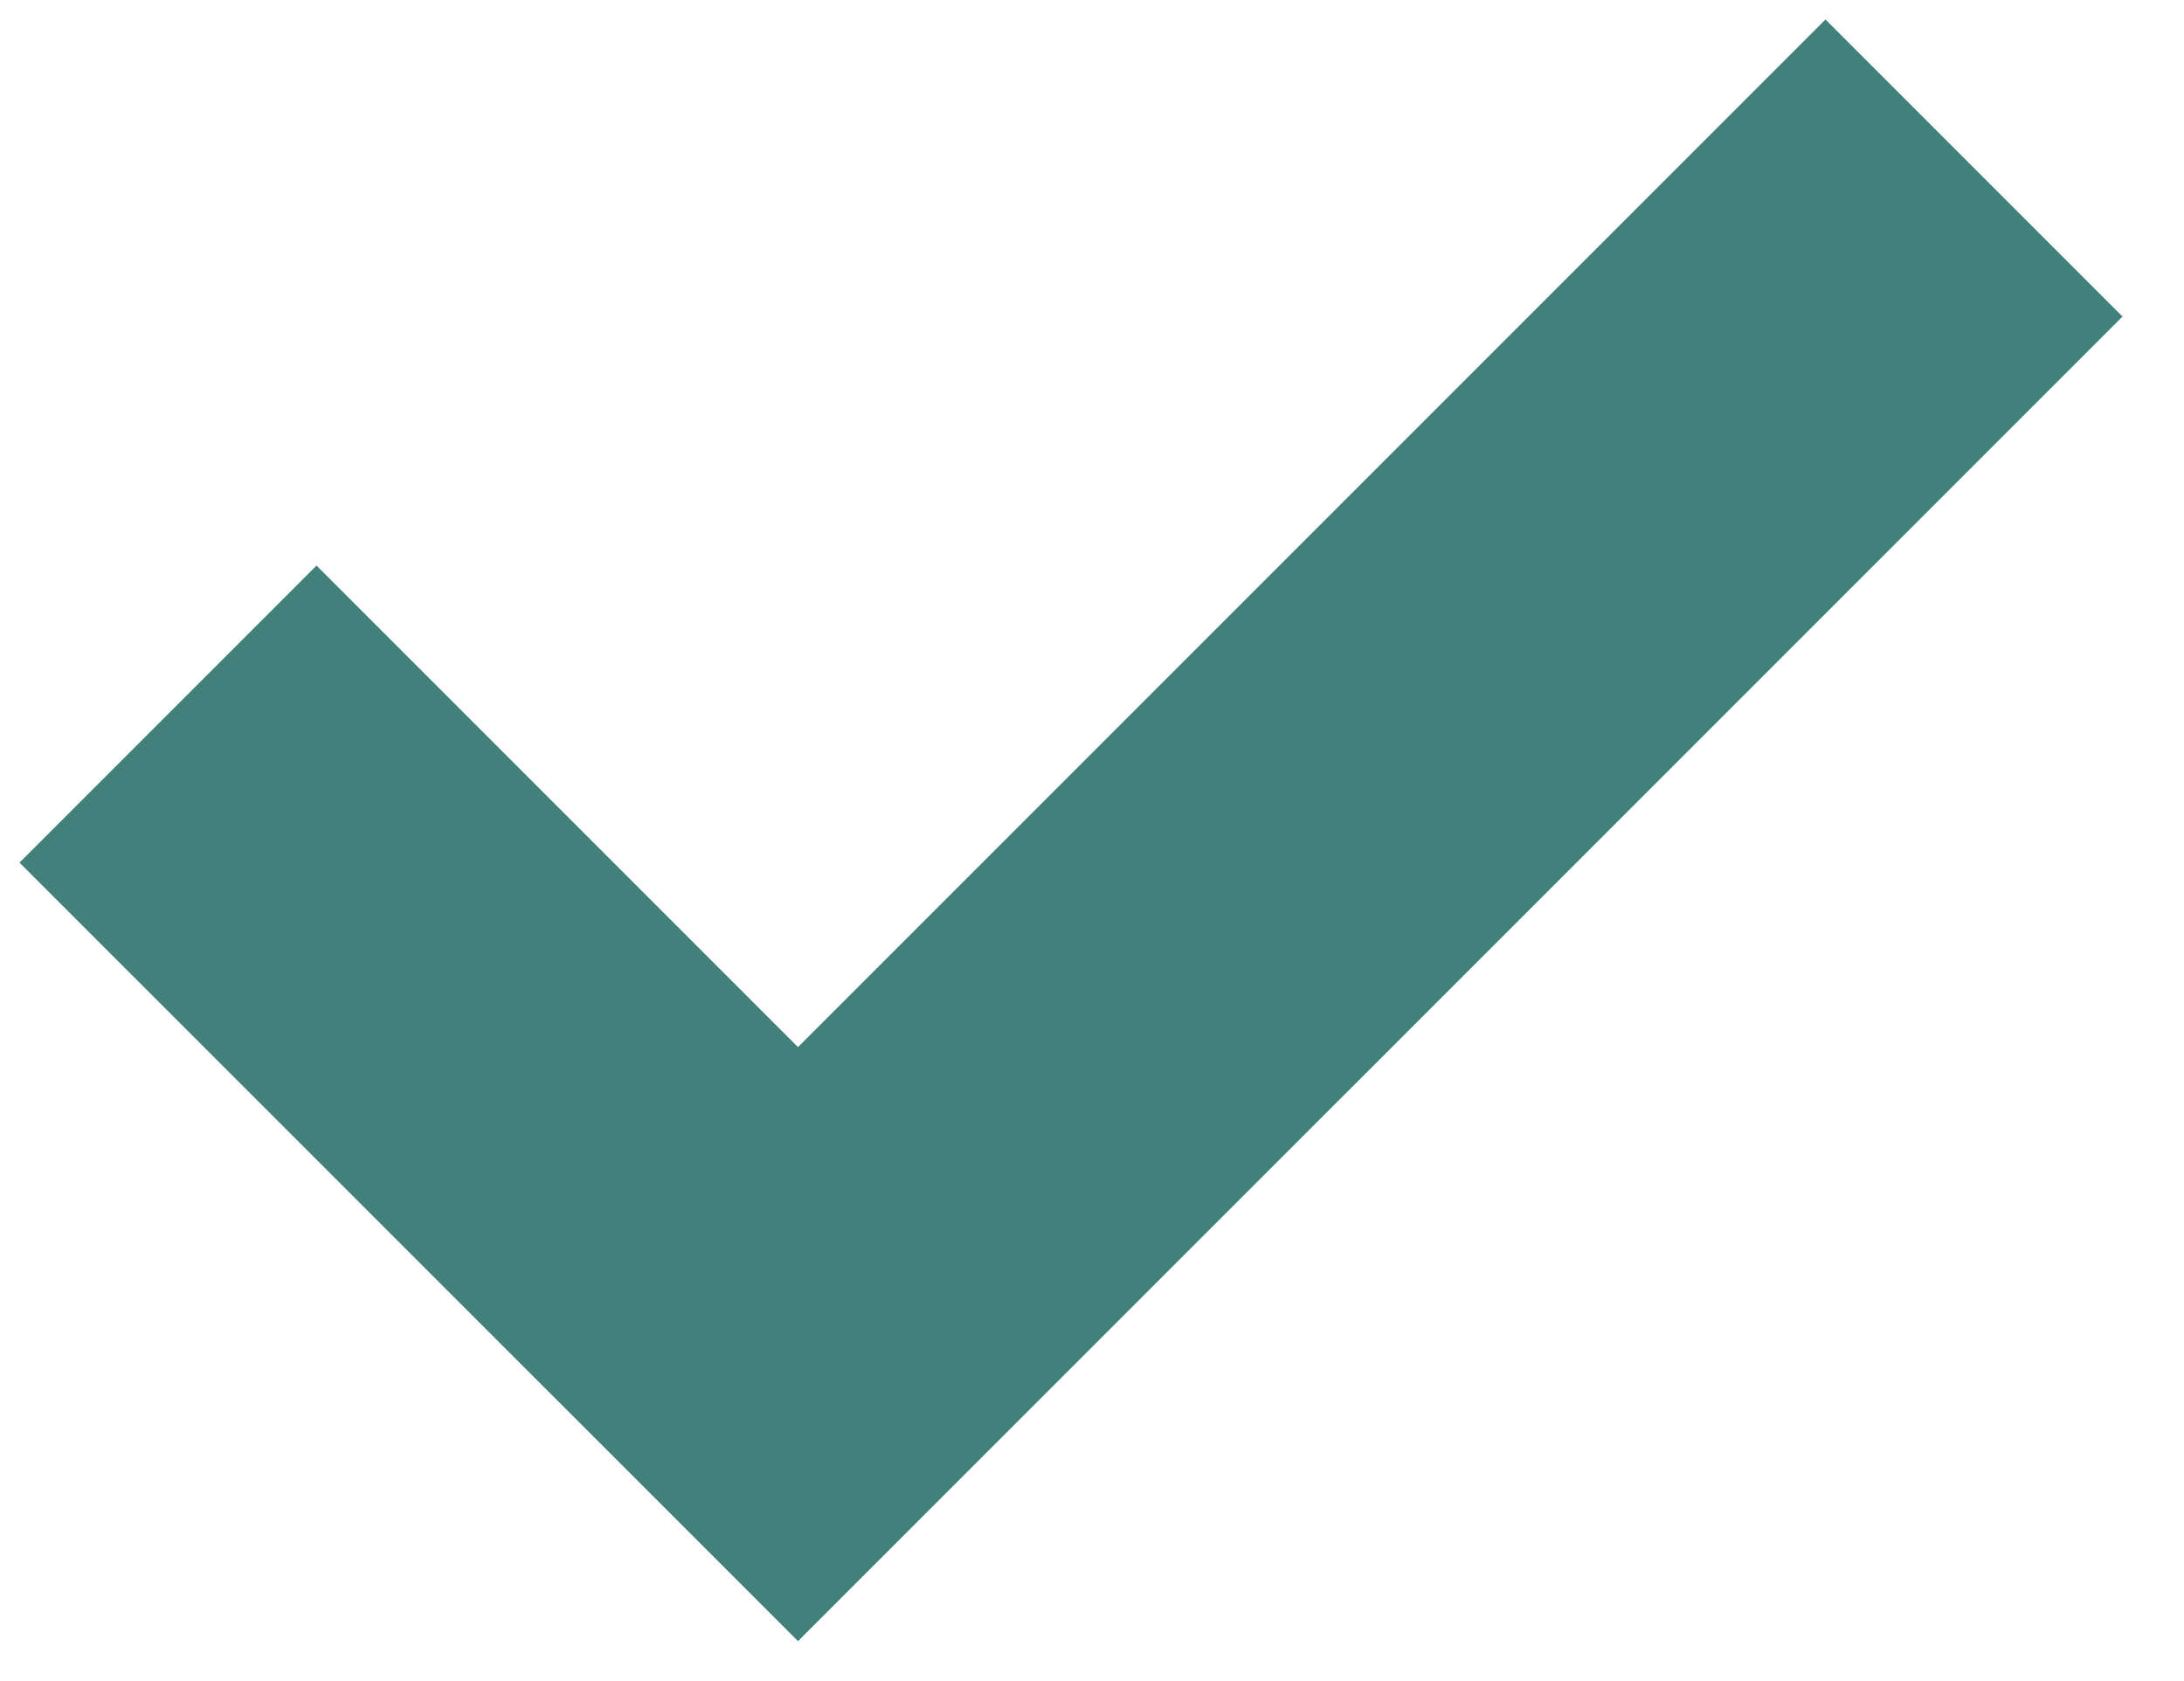
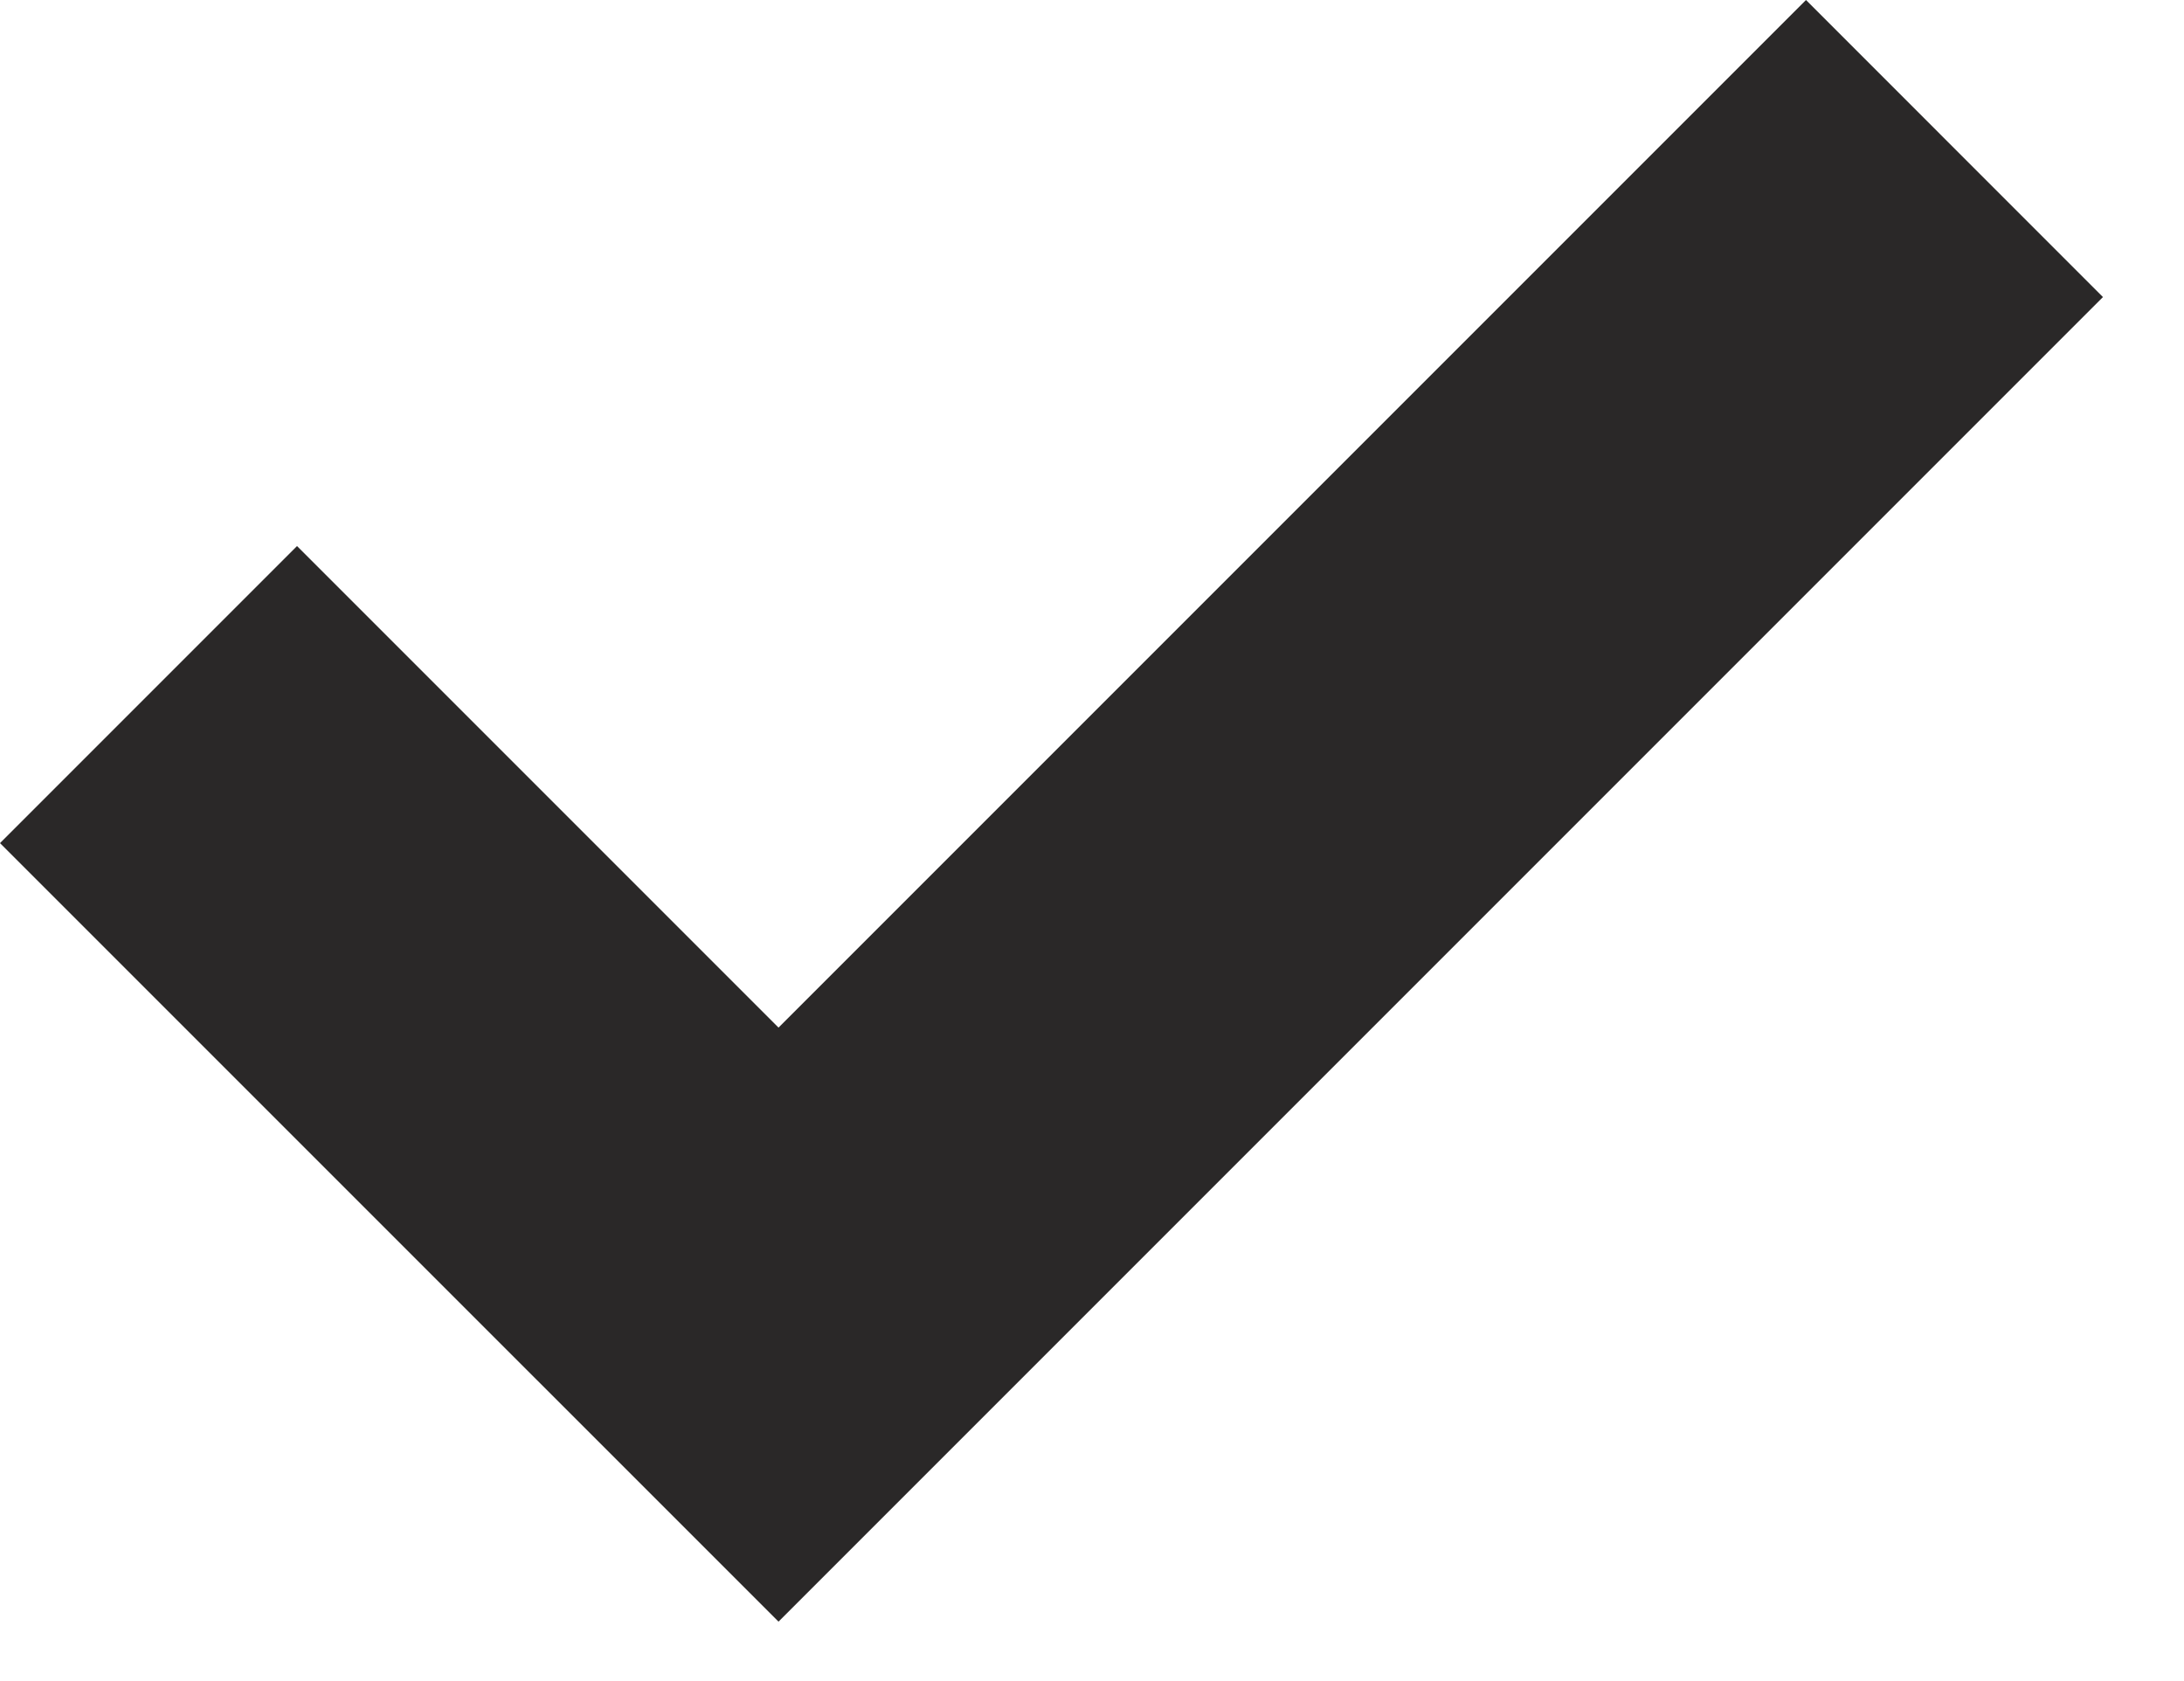
<svg xmlns="http://www.w3.org/2000/svg" width="26" height="20" viewBox="0 0 26 20" fill="none">
-   <path fill-rule="evenodd" clip-rule="evenodd" d="M25.268 3.768L9.5 19.535L0.232 10.268L3.768 6.732L9.5 12.464L21.732 0.232L25.268 3.768Z" fill="#42807B" />
+   <path fill-rule="evenodd" clip-rule="evenodd" d="M25.035 3.536L9.268 19.303L0 10.036L3.536 6.5L9.268 12.232L21.5 0L25.035 3.536Z" fill="#2A2828" />
</svg>
